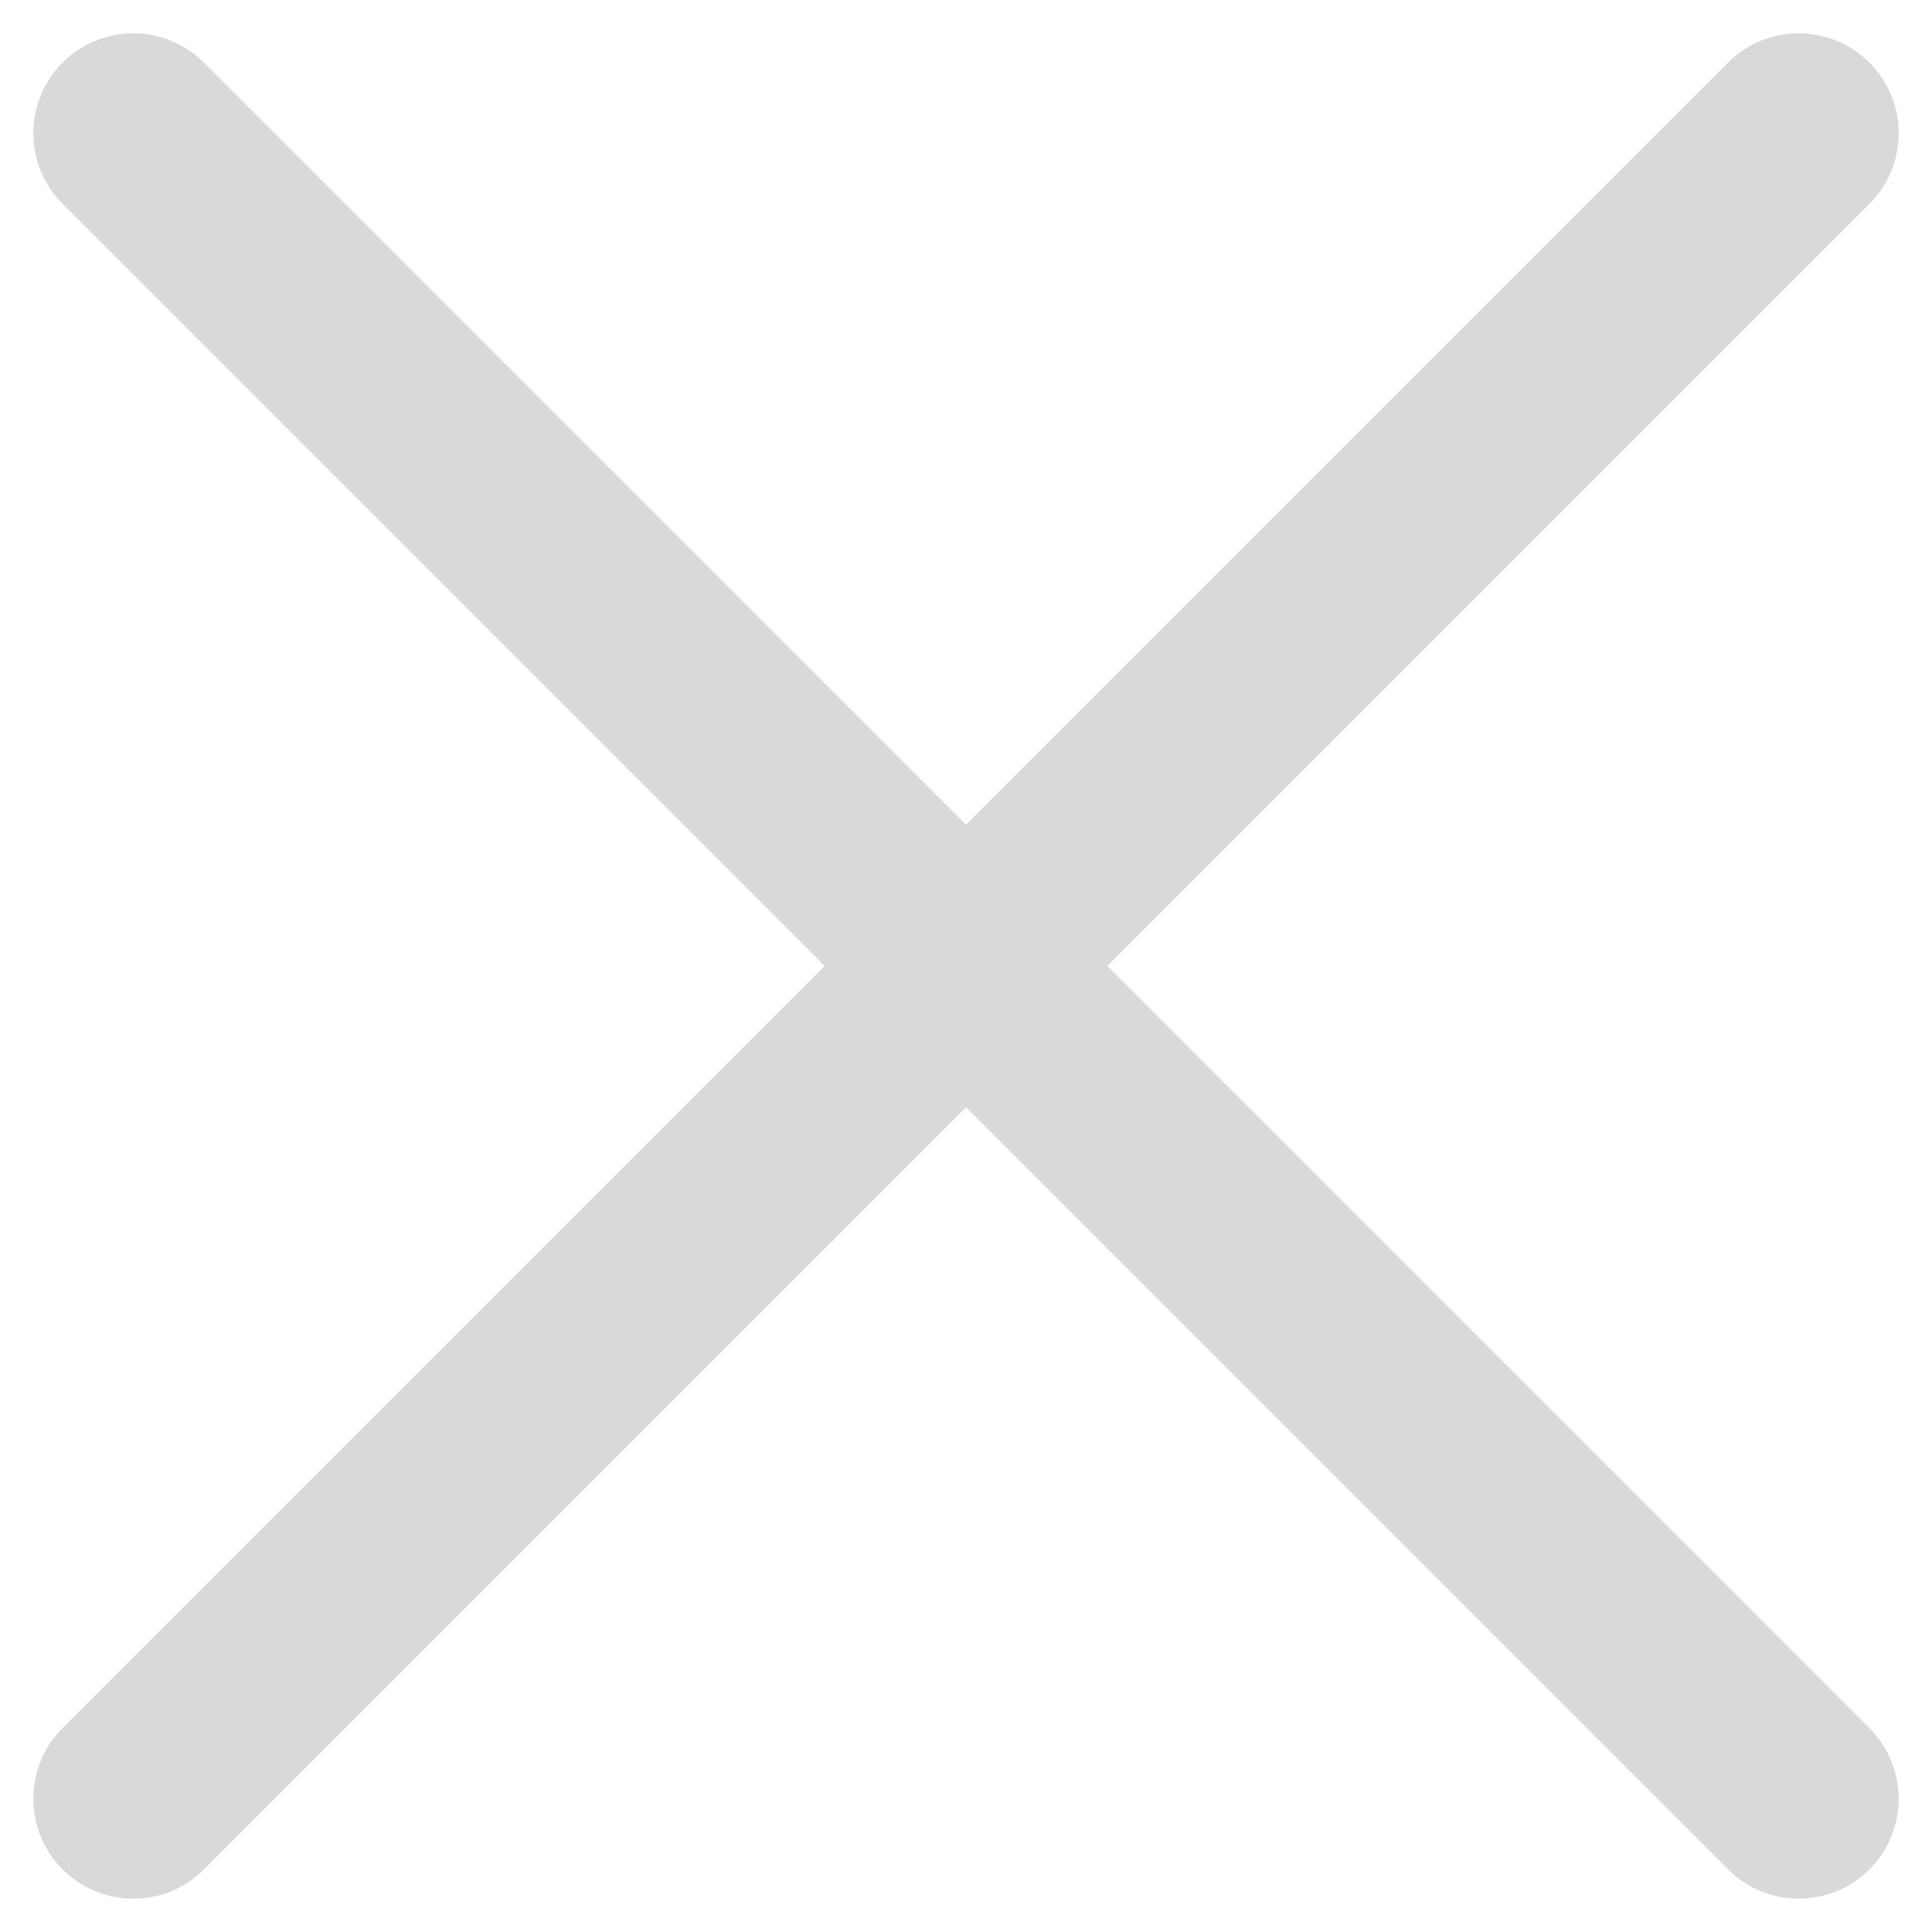
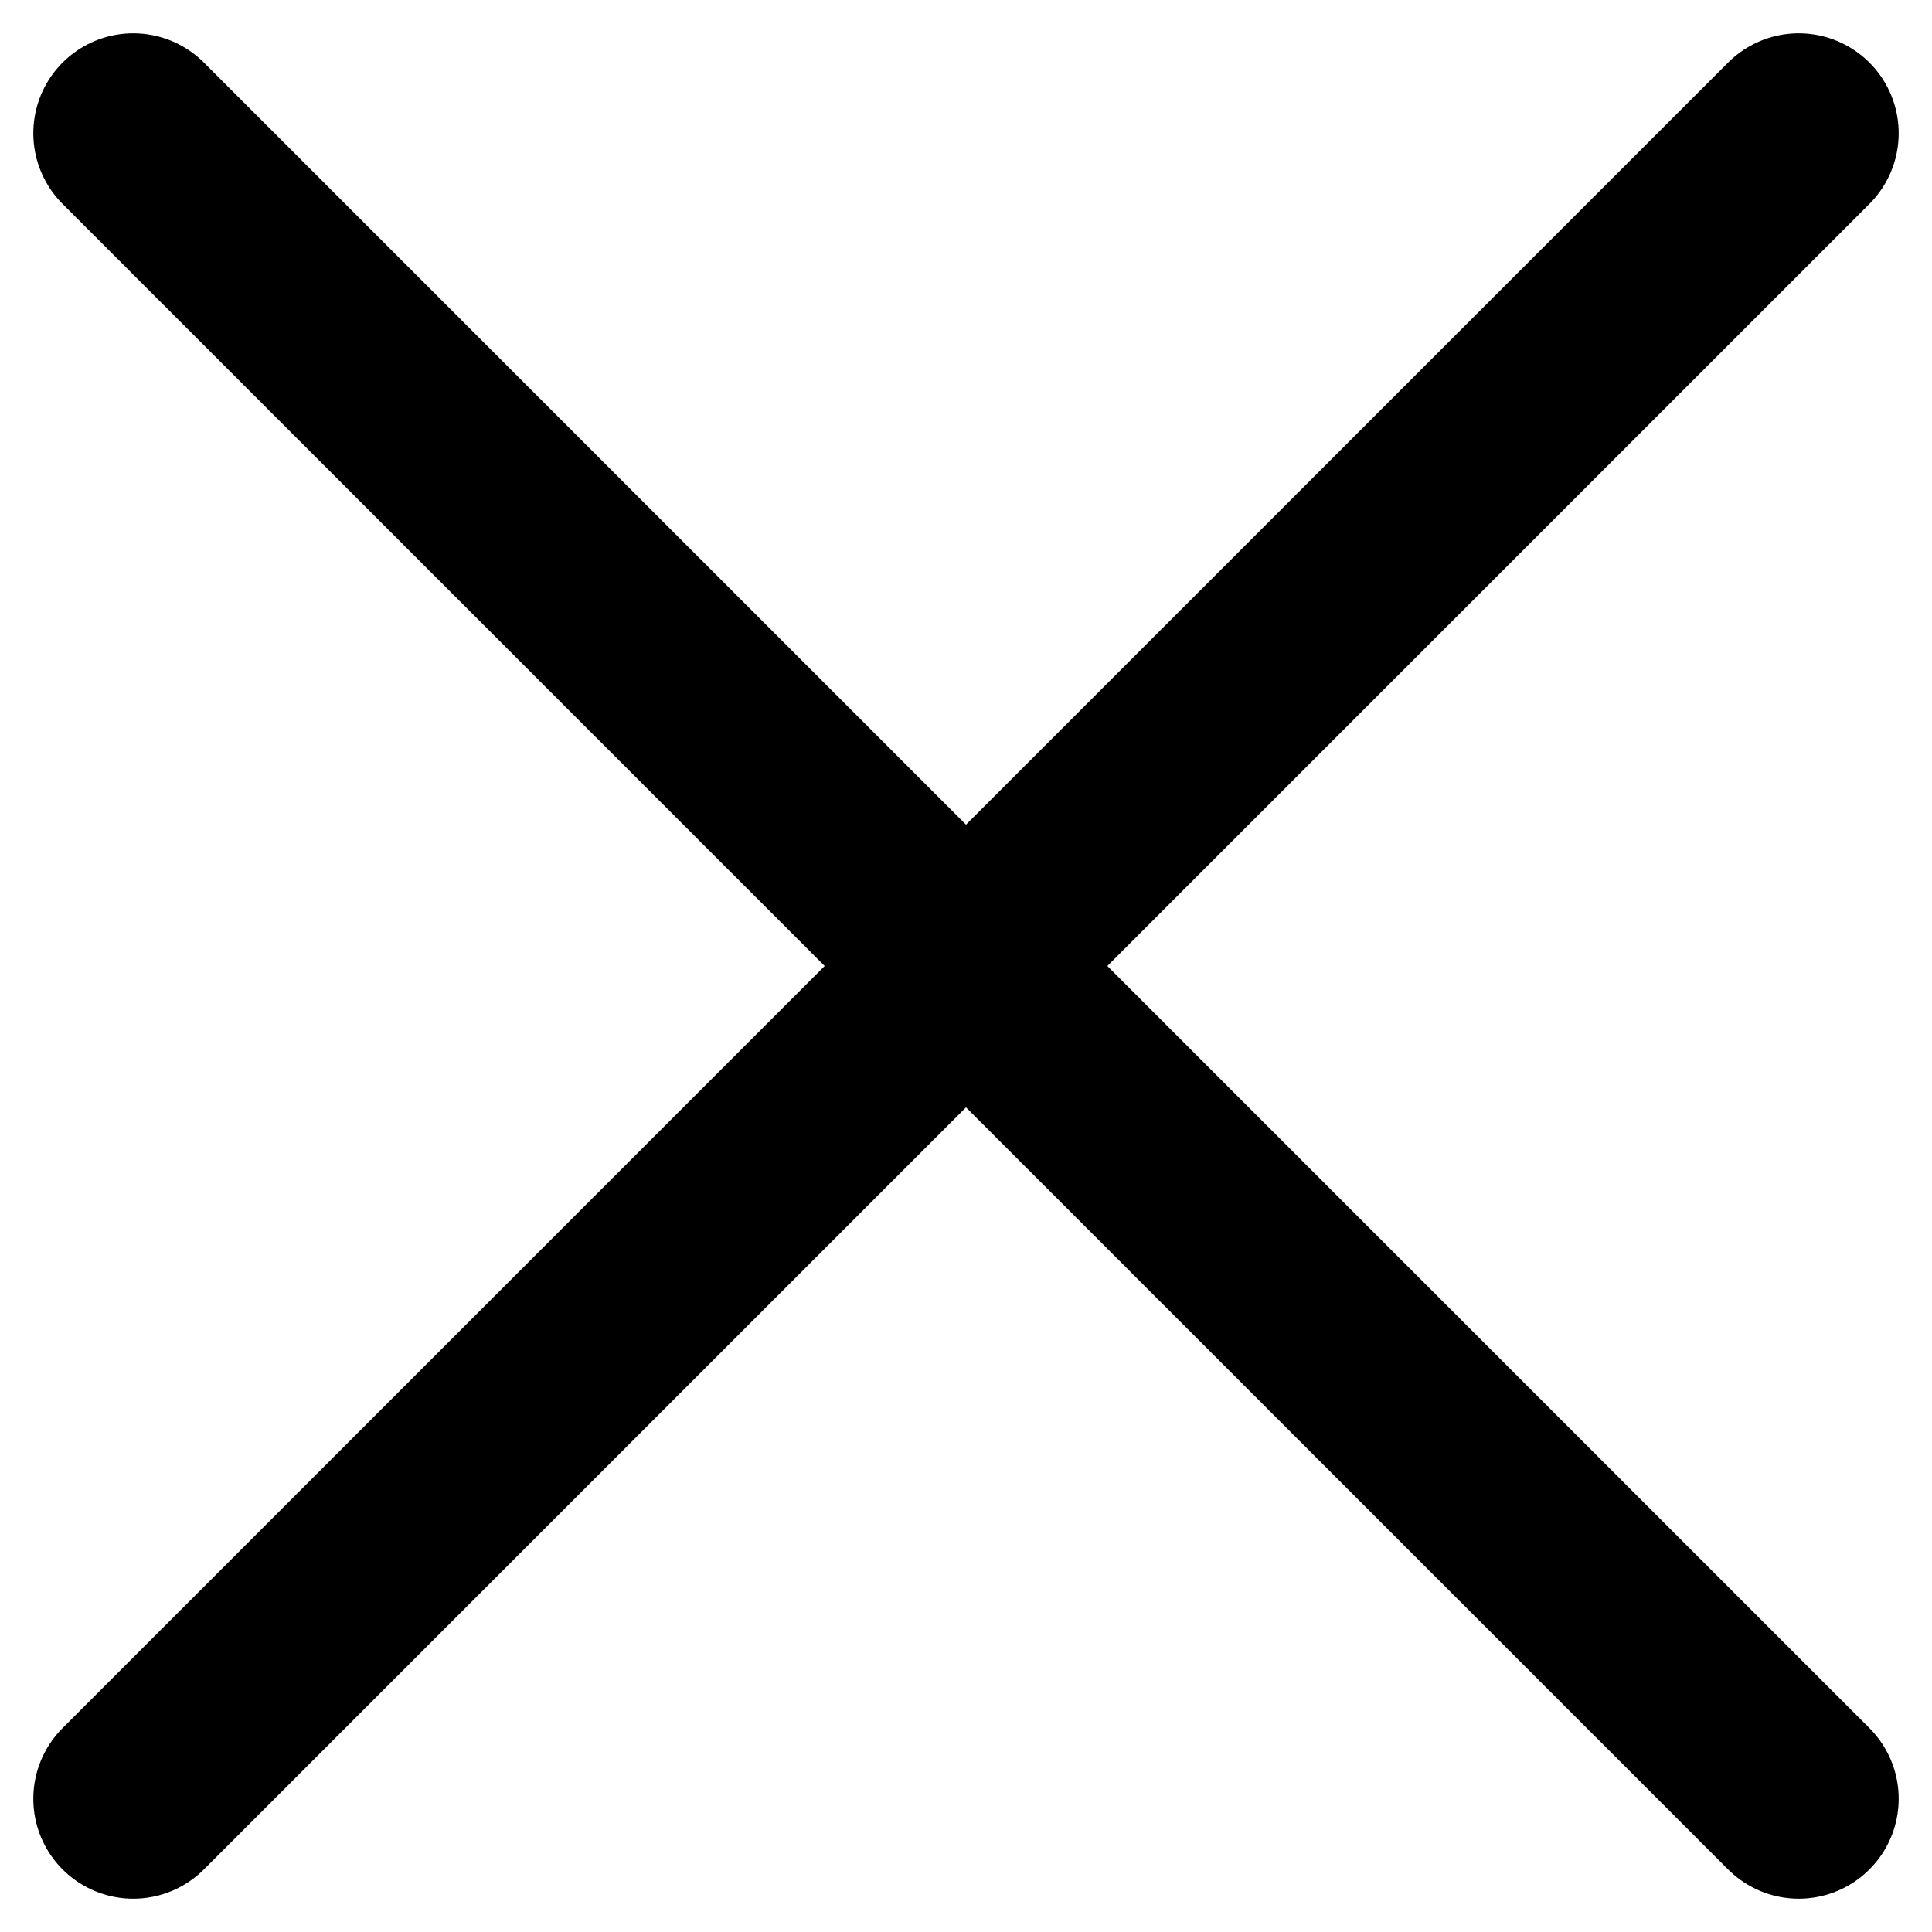
<svg xmlns="http://www.w3.org/2000/svg" width="100%" height="100%" viewBox="0 0 29 29" fill="none">
  <g id="Group 2085666531">
-     <path id="Vector 5" d="M2 2L27 27" stroke="#D9D9D9" stroke-width="3" stroke-linecap="round" />
-     <path id="Vector 6" d="M27 2L2 27" stroke="#D9D9D9" stroke-width="3" stroke-linecap="round" />
+     <path id="Vector 5" d="M2 2L27 27" stroke="currentColor" stroke-width="3" stroke-linecap="round" />
+     <path id="Vector 6" d="M27 2L2 27" stroke="currentColor" stroke-width="3" stroke-linecap="round" />
  </g>
</svg>
